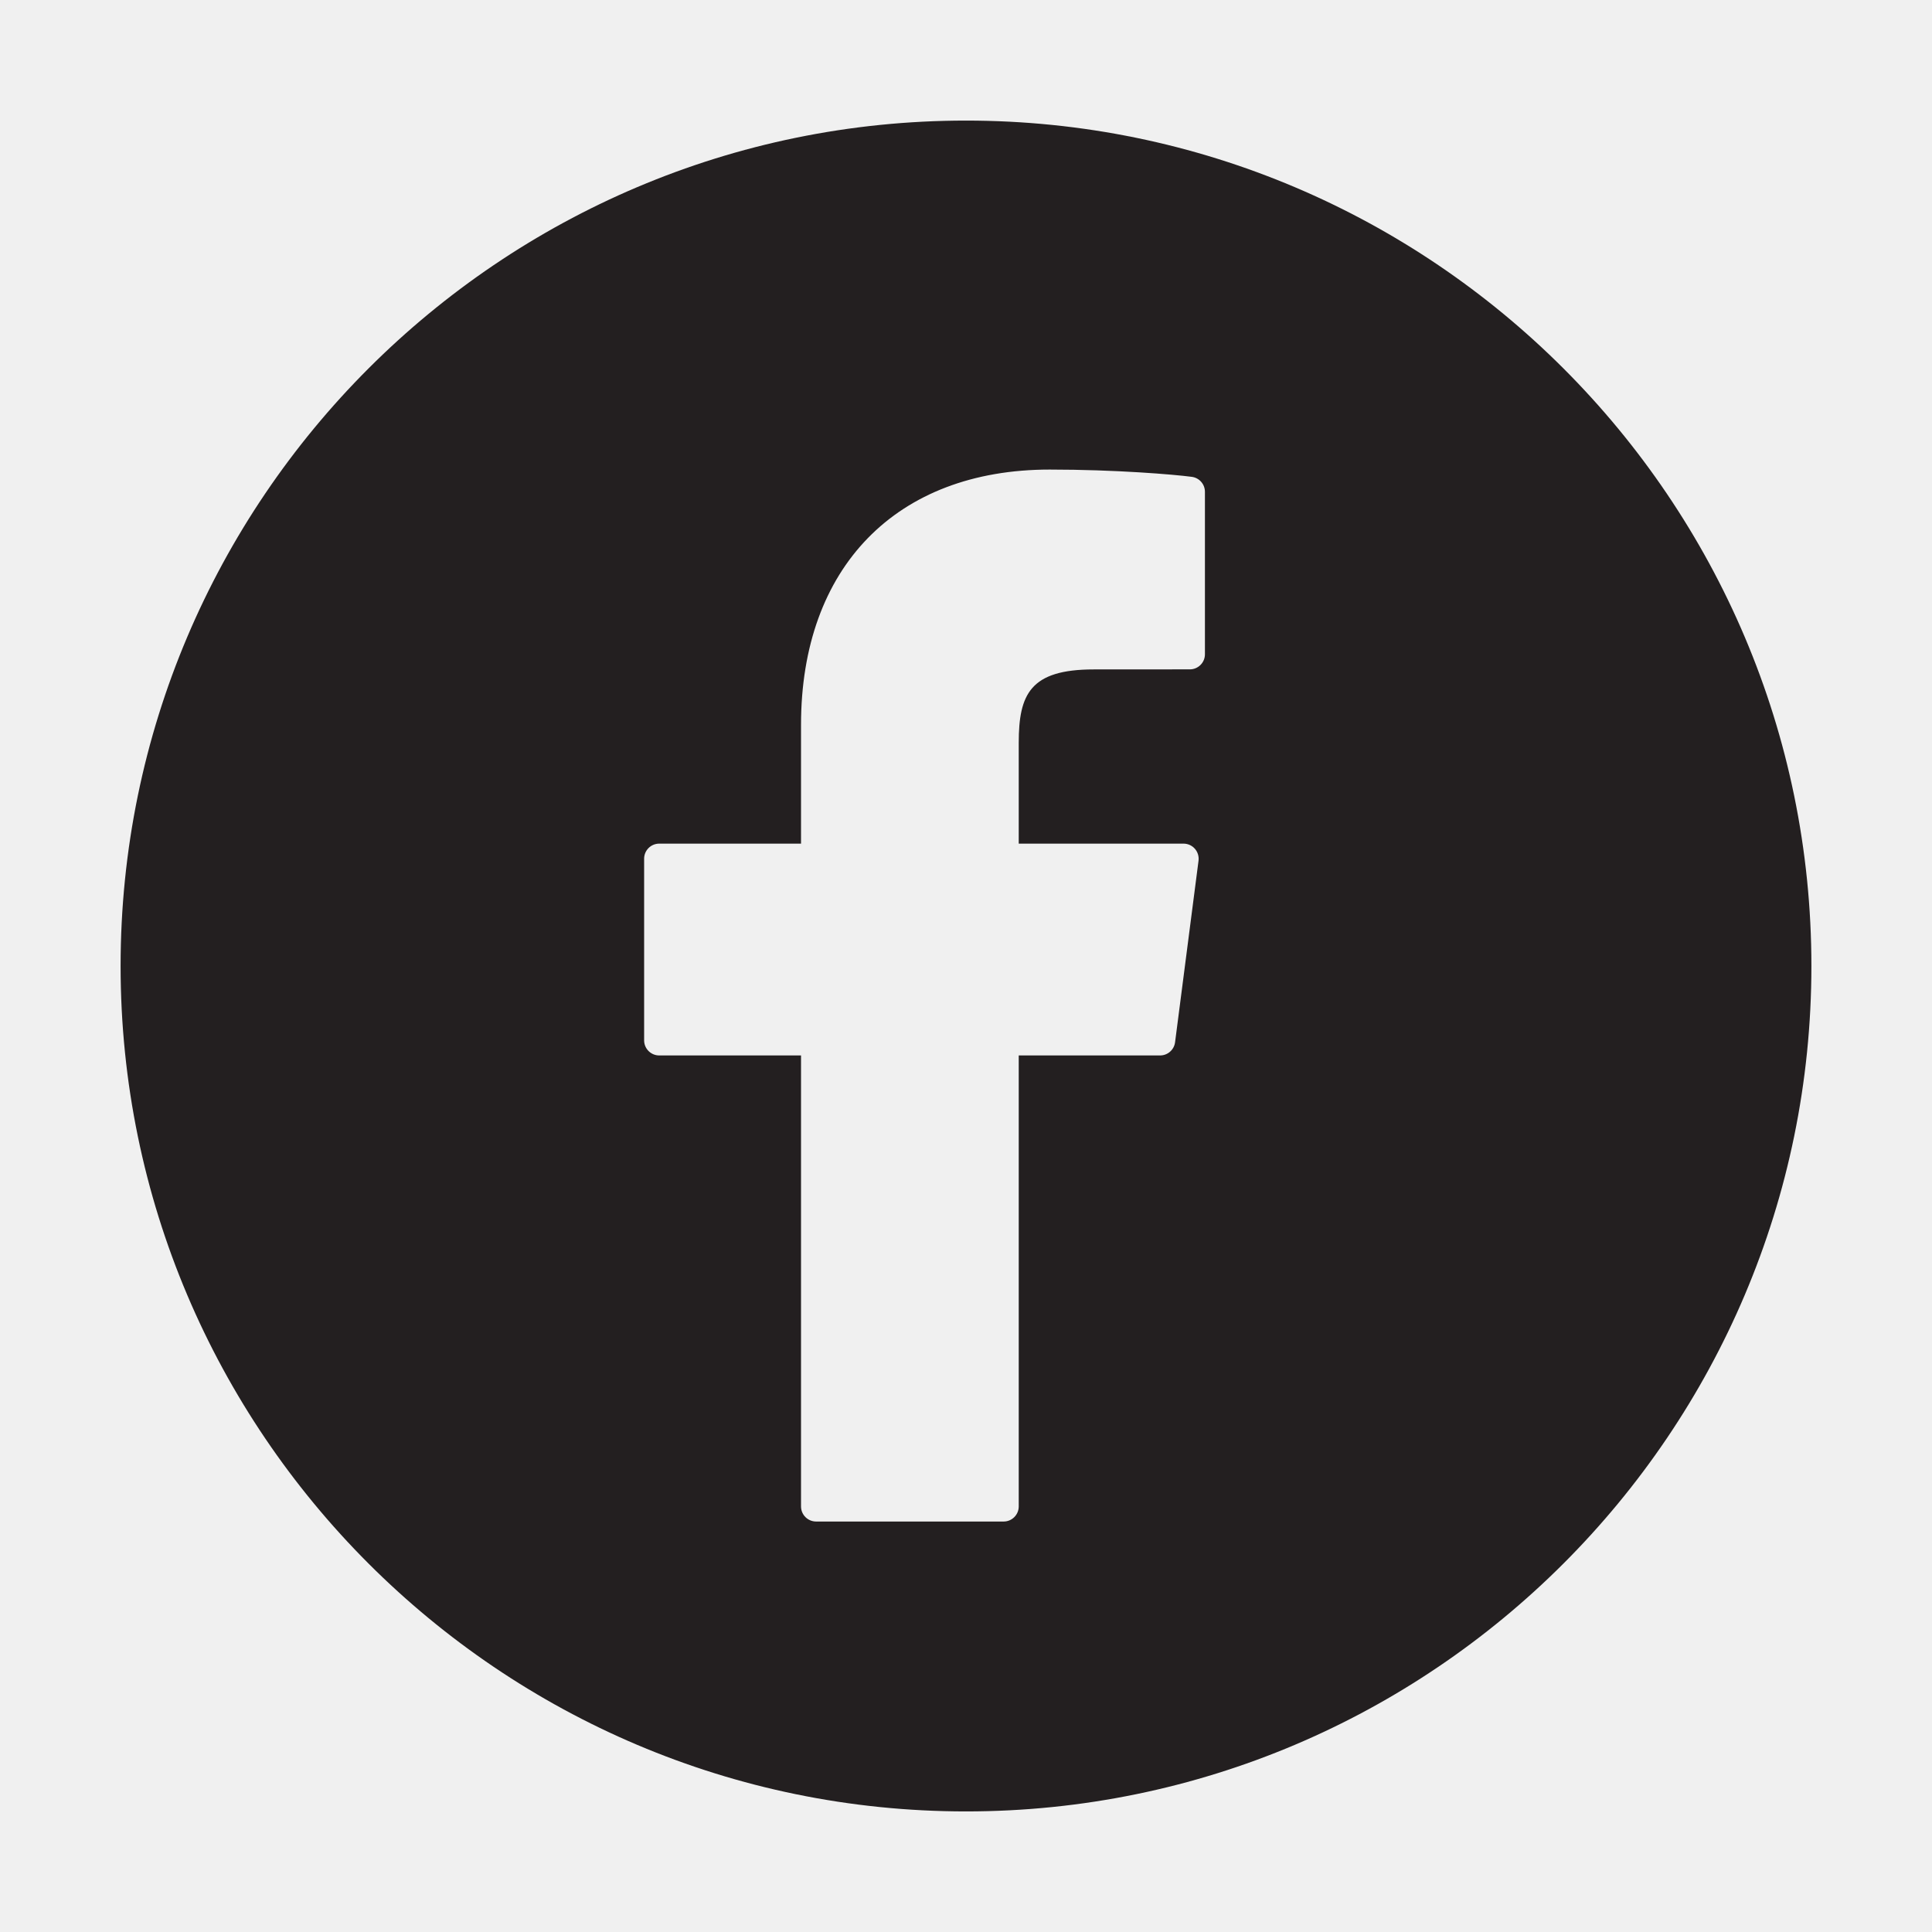
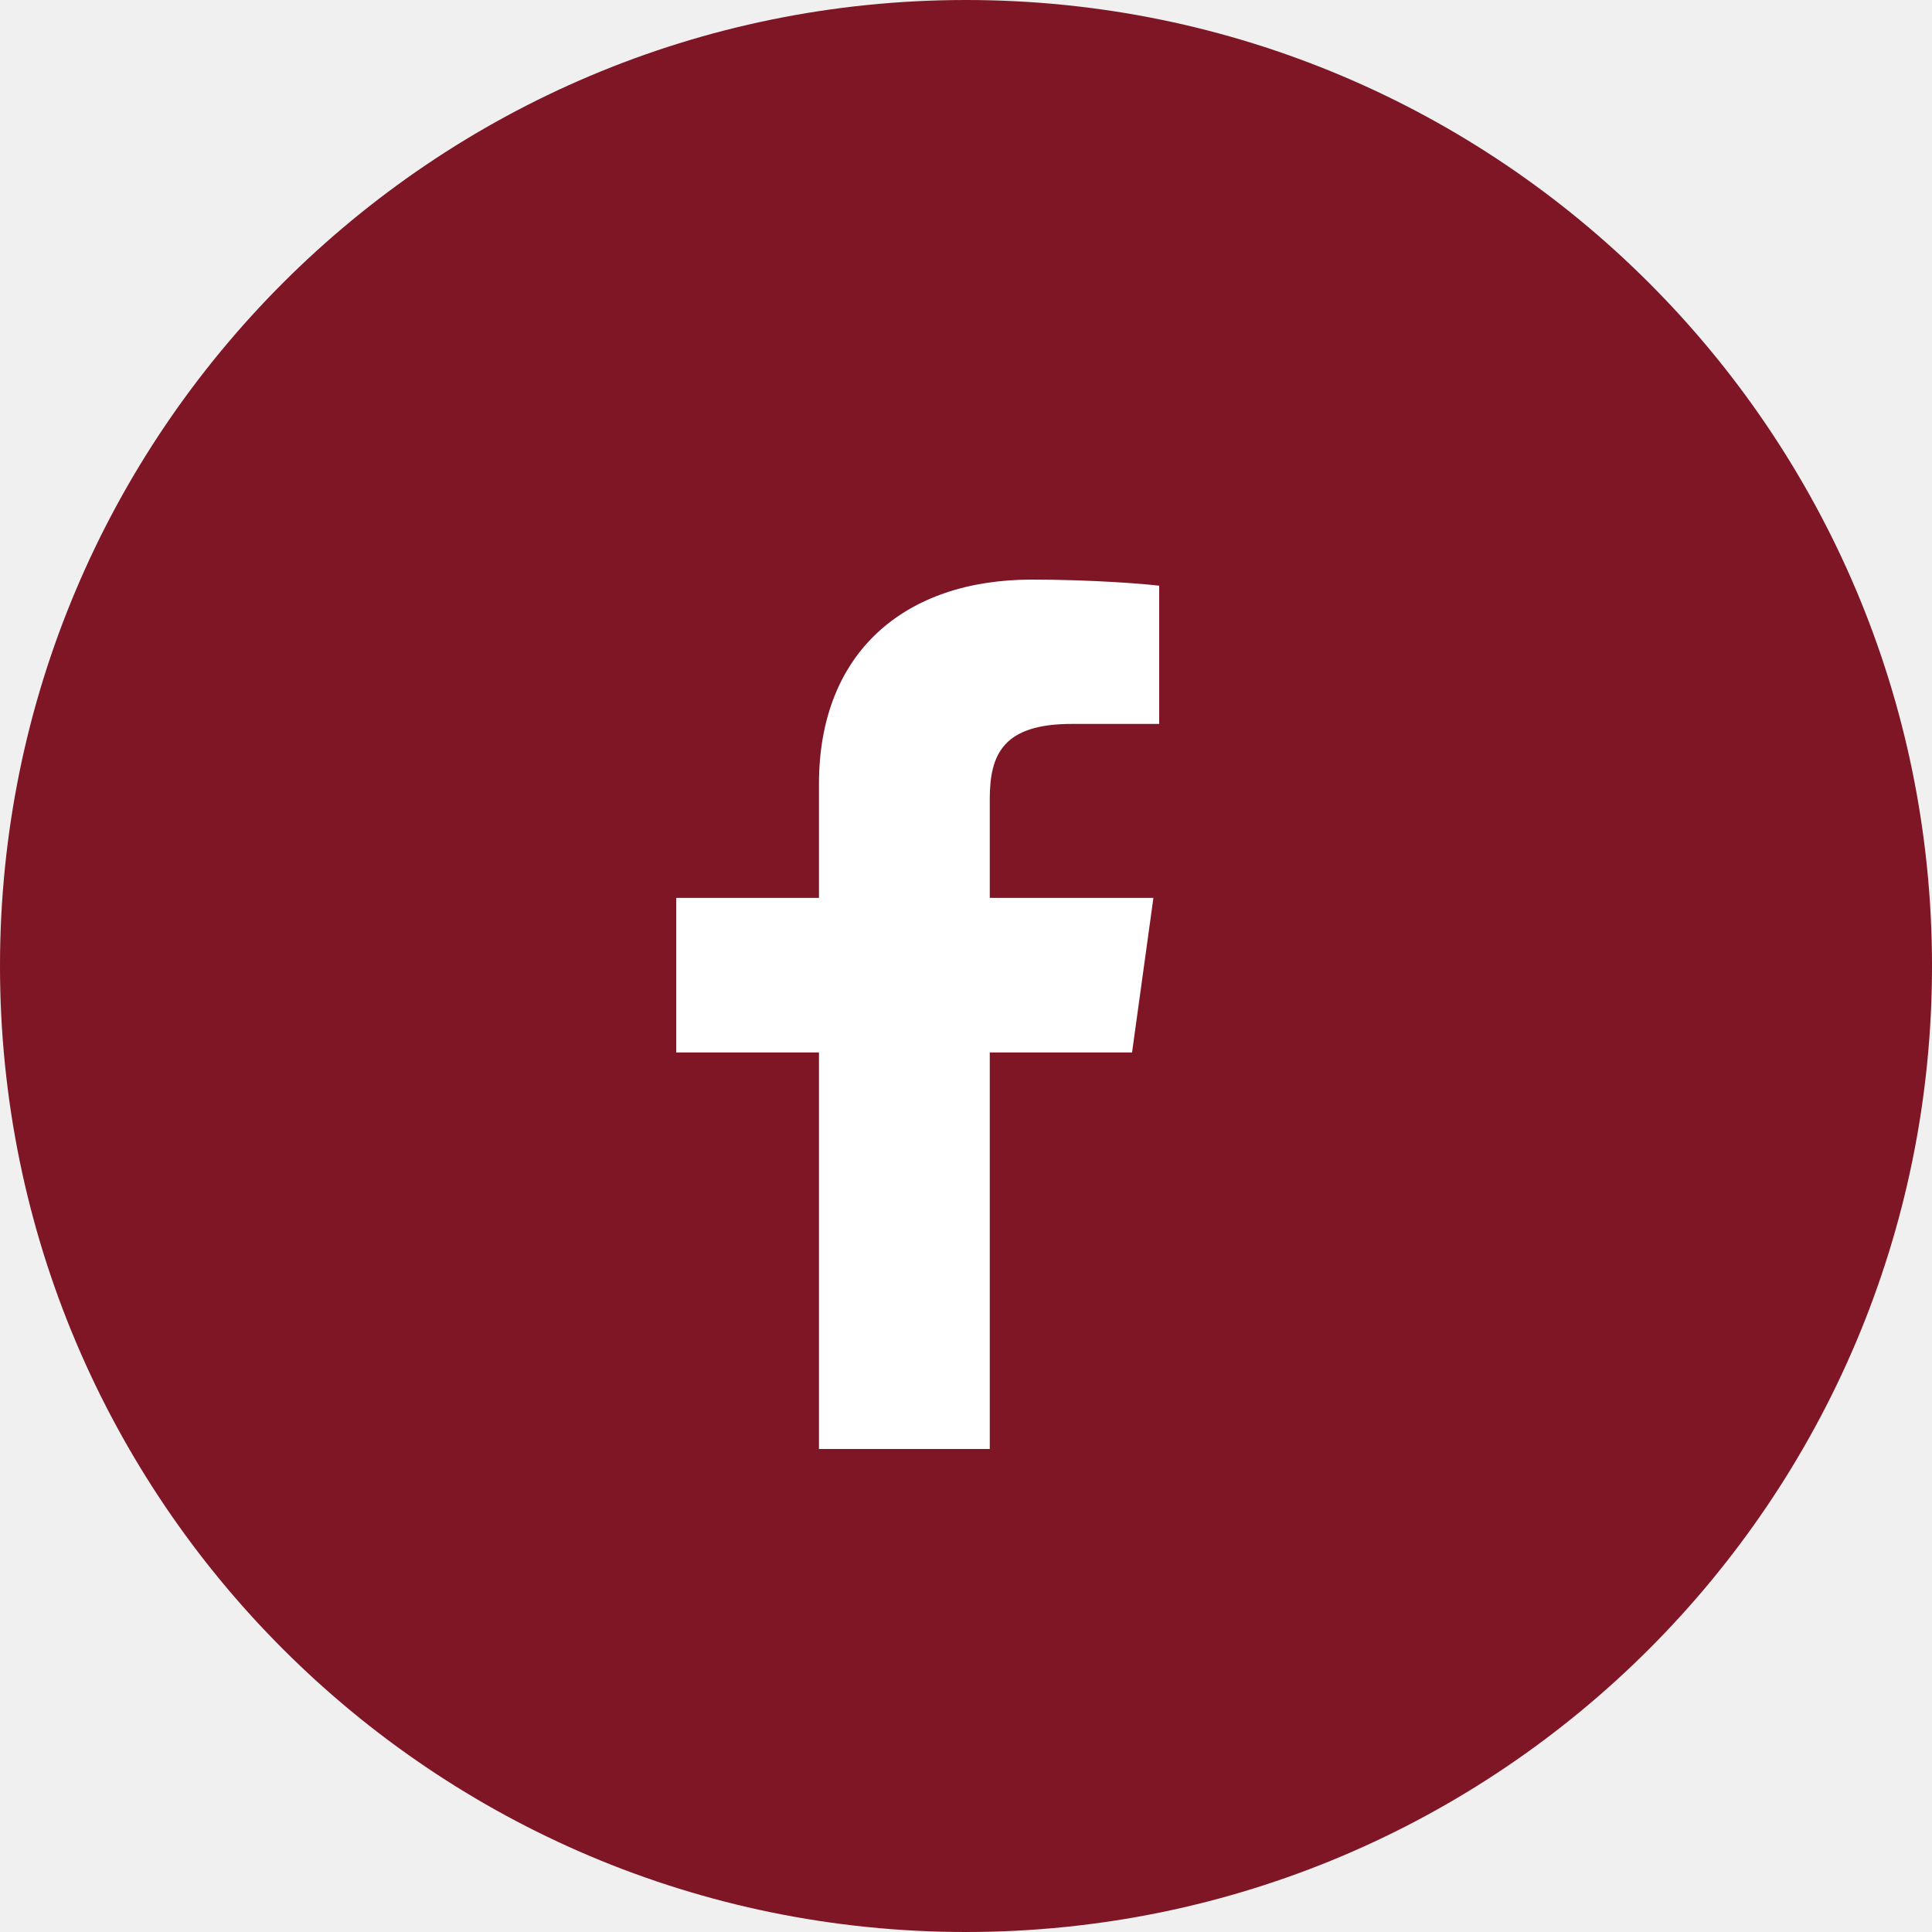
- <svg xmlns="http://www.w3.org/2000/svg" width="127.999" height="128" id="facebook">
-   <path fill="#231f20" d="M64 7.989c-30.885 0-56.01 25.126-56.01 56.01 0 30.885 25.125 56.012 56.01 56.012 30.883 0 56.01-25.127 56.01-56.012 0-30.884-25.127-56.01-56.01-56.01zm15.83 35.358a1 1 0 0 1-1 1l-6.367.004c-4.201 0-4.969 1.636-4.969 4.858v6.684h10.92c.287 0 .561.124.75.34s.277.503.242.788l-1.555 12.033a1 1 0 0 1-.992.872h-9.365v29.879a1 1 0 0 1-1 1H54.07a1 1 0 0 1-1-1V69.926h-9.395a1 1 0 0 1-1-1V56.893a1 1 0 0 1 1-1h9.395v-7.875c0-10.43 6.312-16.908 16.475-16.908 4.369 0 8.23.325 9.416.482a1 1 0 0 1 .869.991v10.764z" />
+ <svg xmlns="http://www.w3.org/2000/svg" width="20" height="20" viewBox="0 0 20 20" fill="none">
+   <circle cx="10" cy="10" r="10" fill="#7E1625" />
+   <path d="M10.246 15V10.895H11.719L11.94 9.295H10.246V8.273C10.246 7.81 10.383 7.494 11.094 7.494L12 7.494V6.063C11.843 6.044 11.306 6 10.68 6C9.373 6 8.478 6.746 8.478 8.115V9.295H7V10.895H8.478V15H10.246Z" fill="white" />
</svg>
